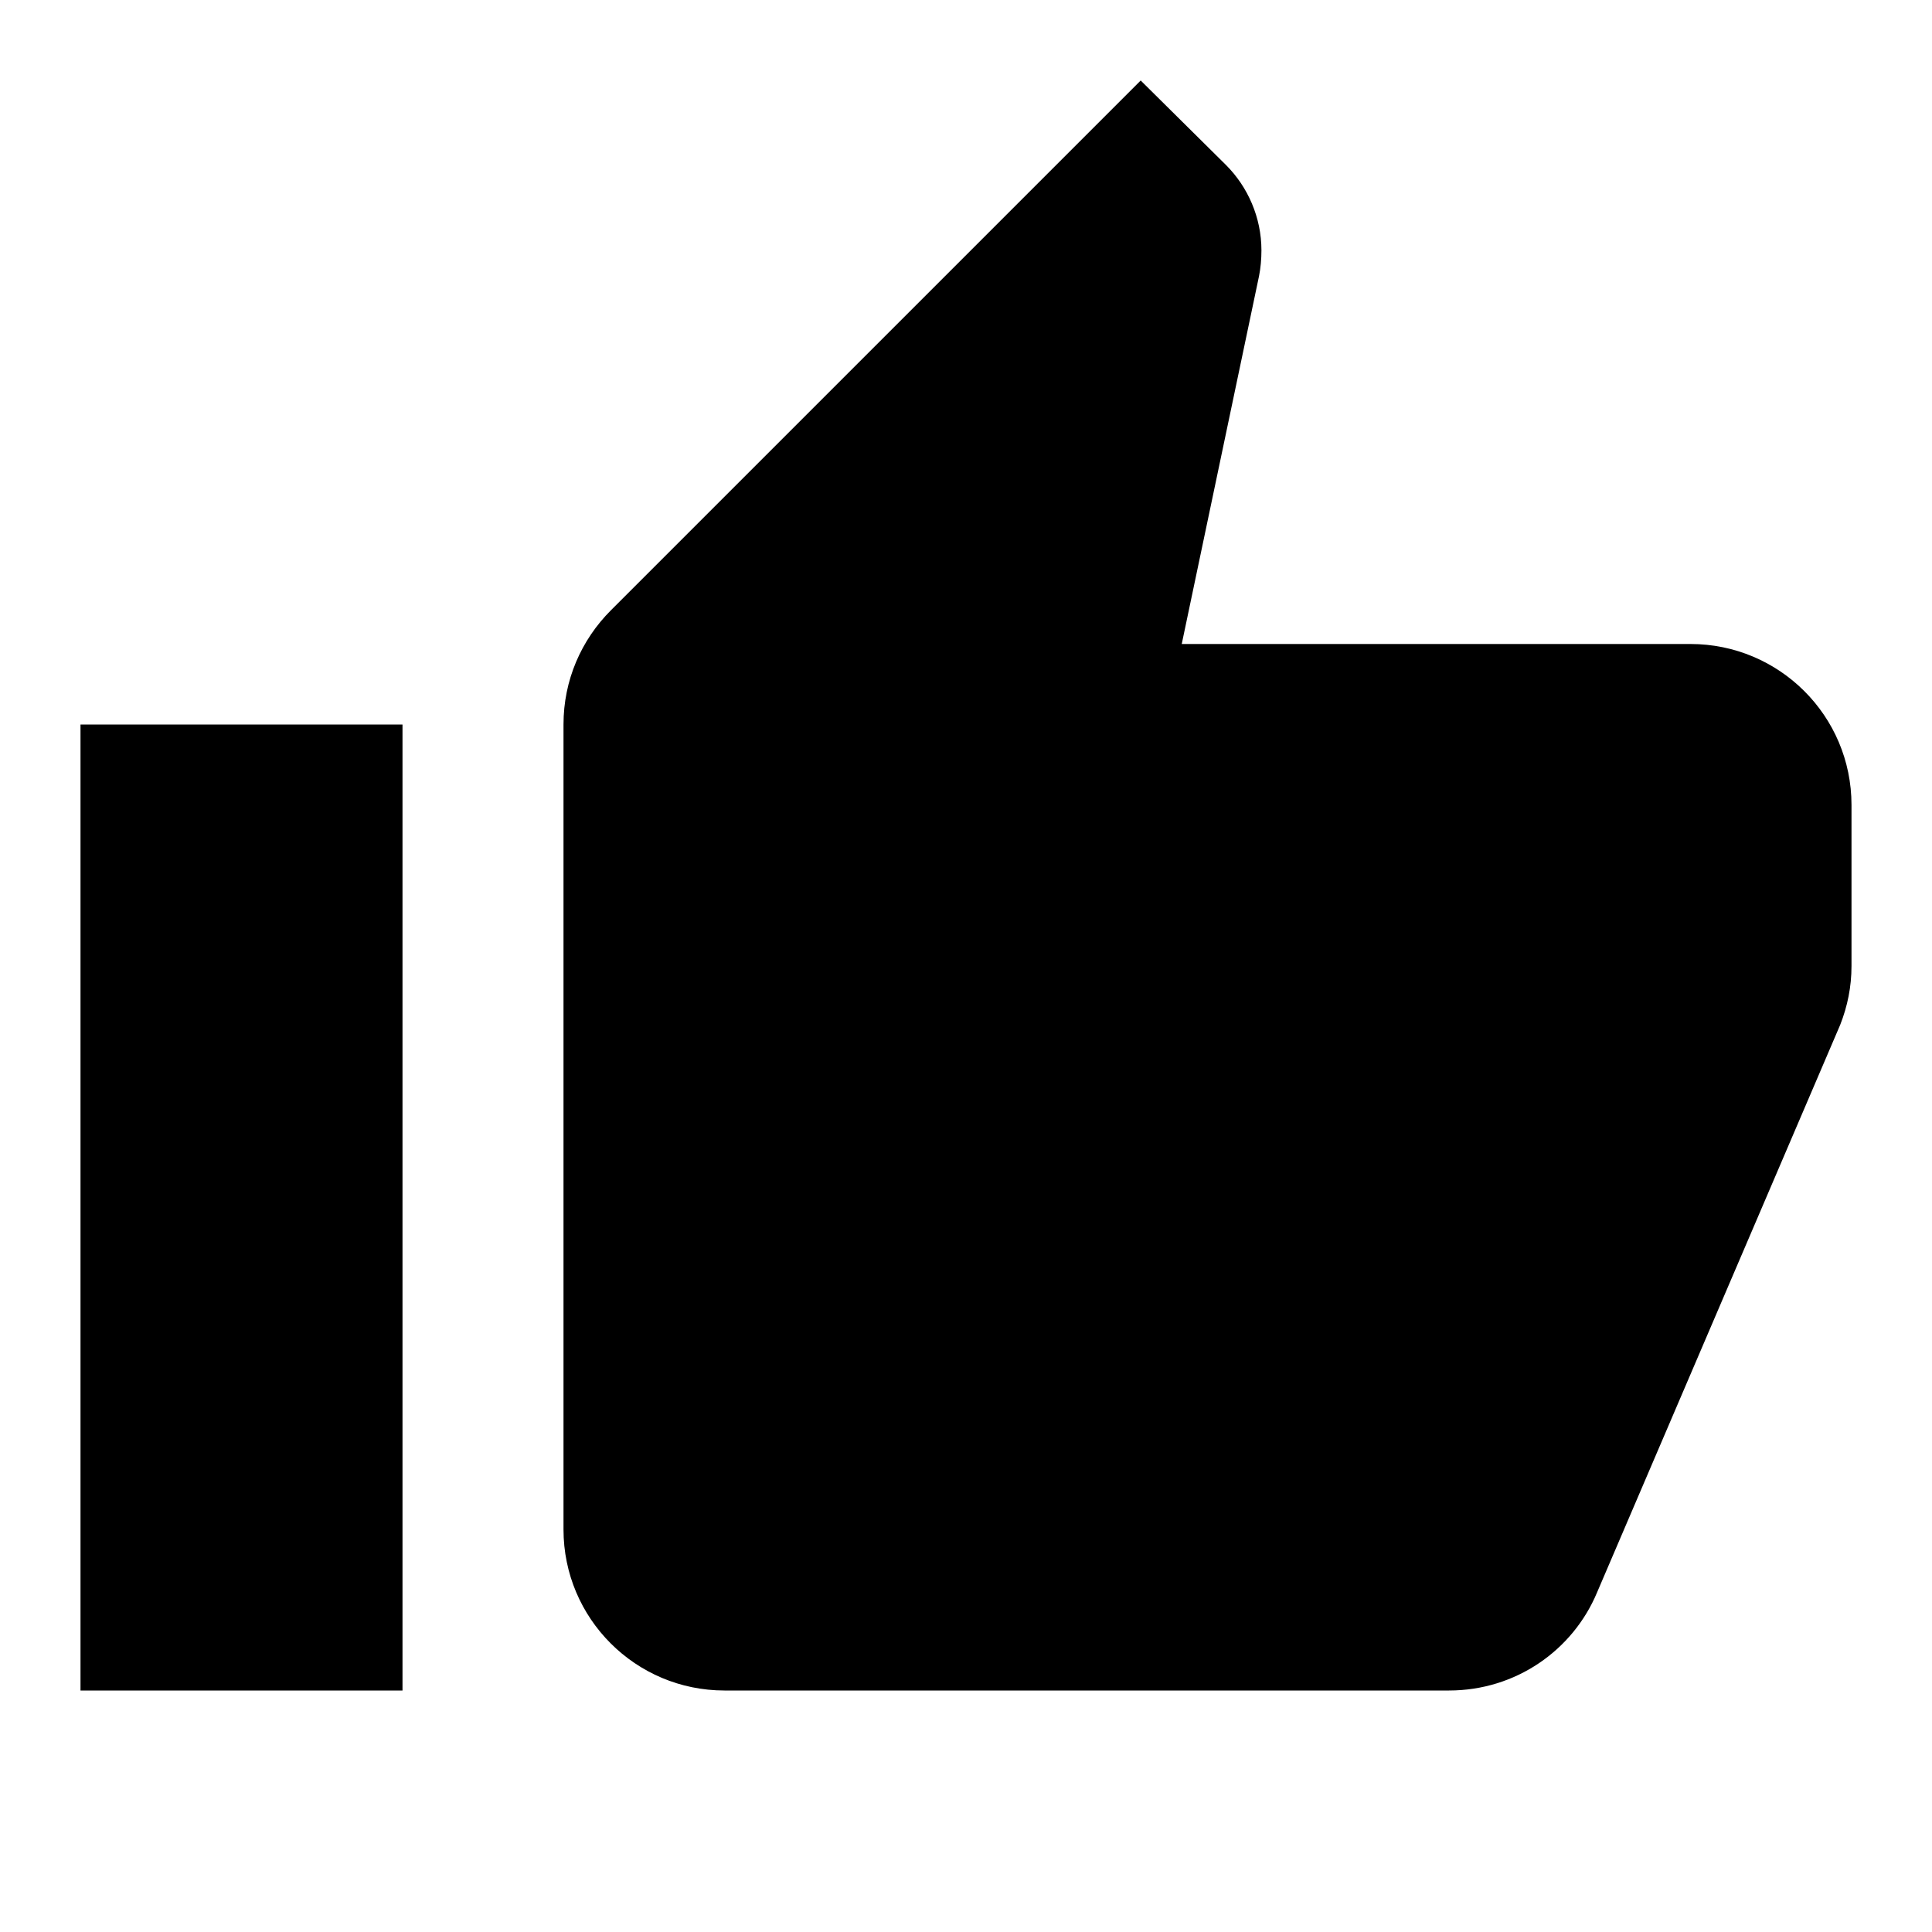
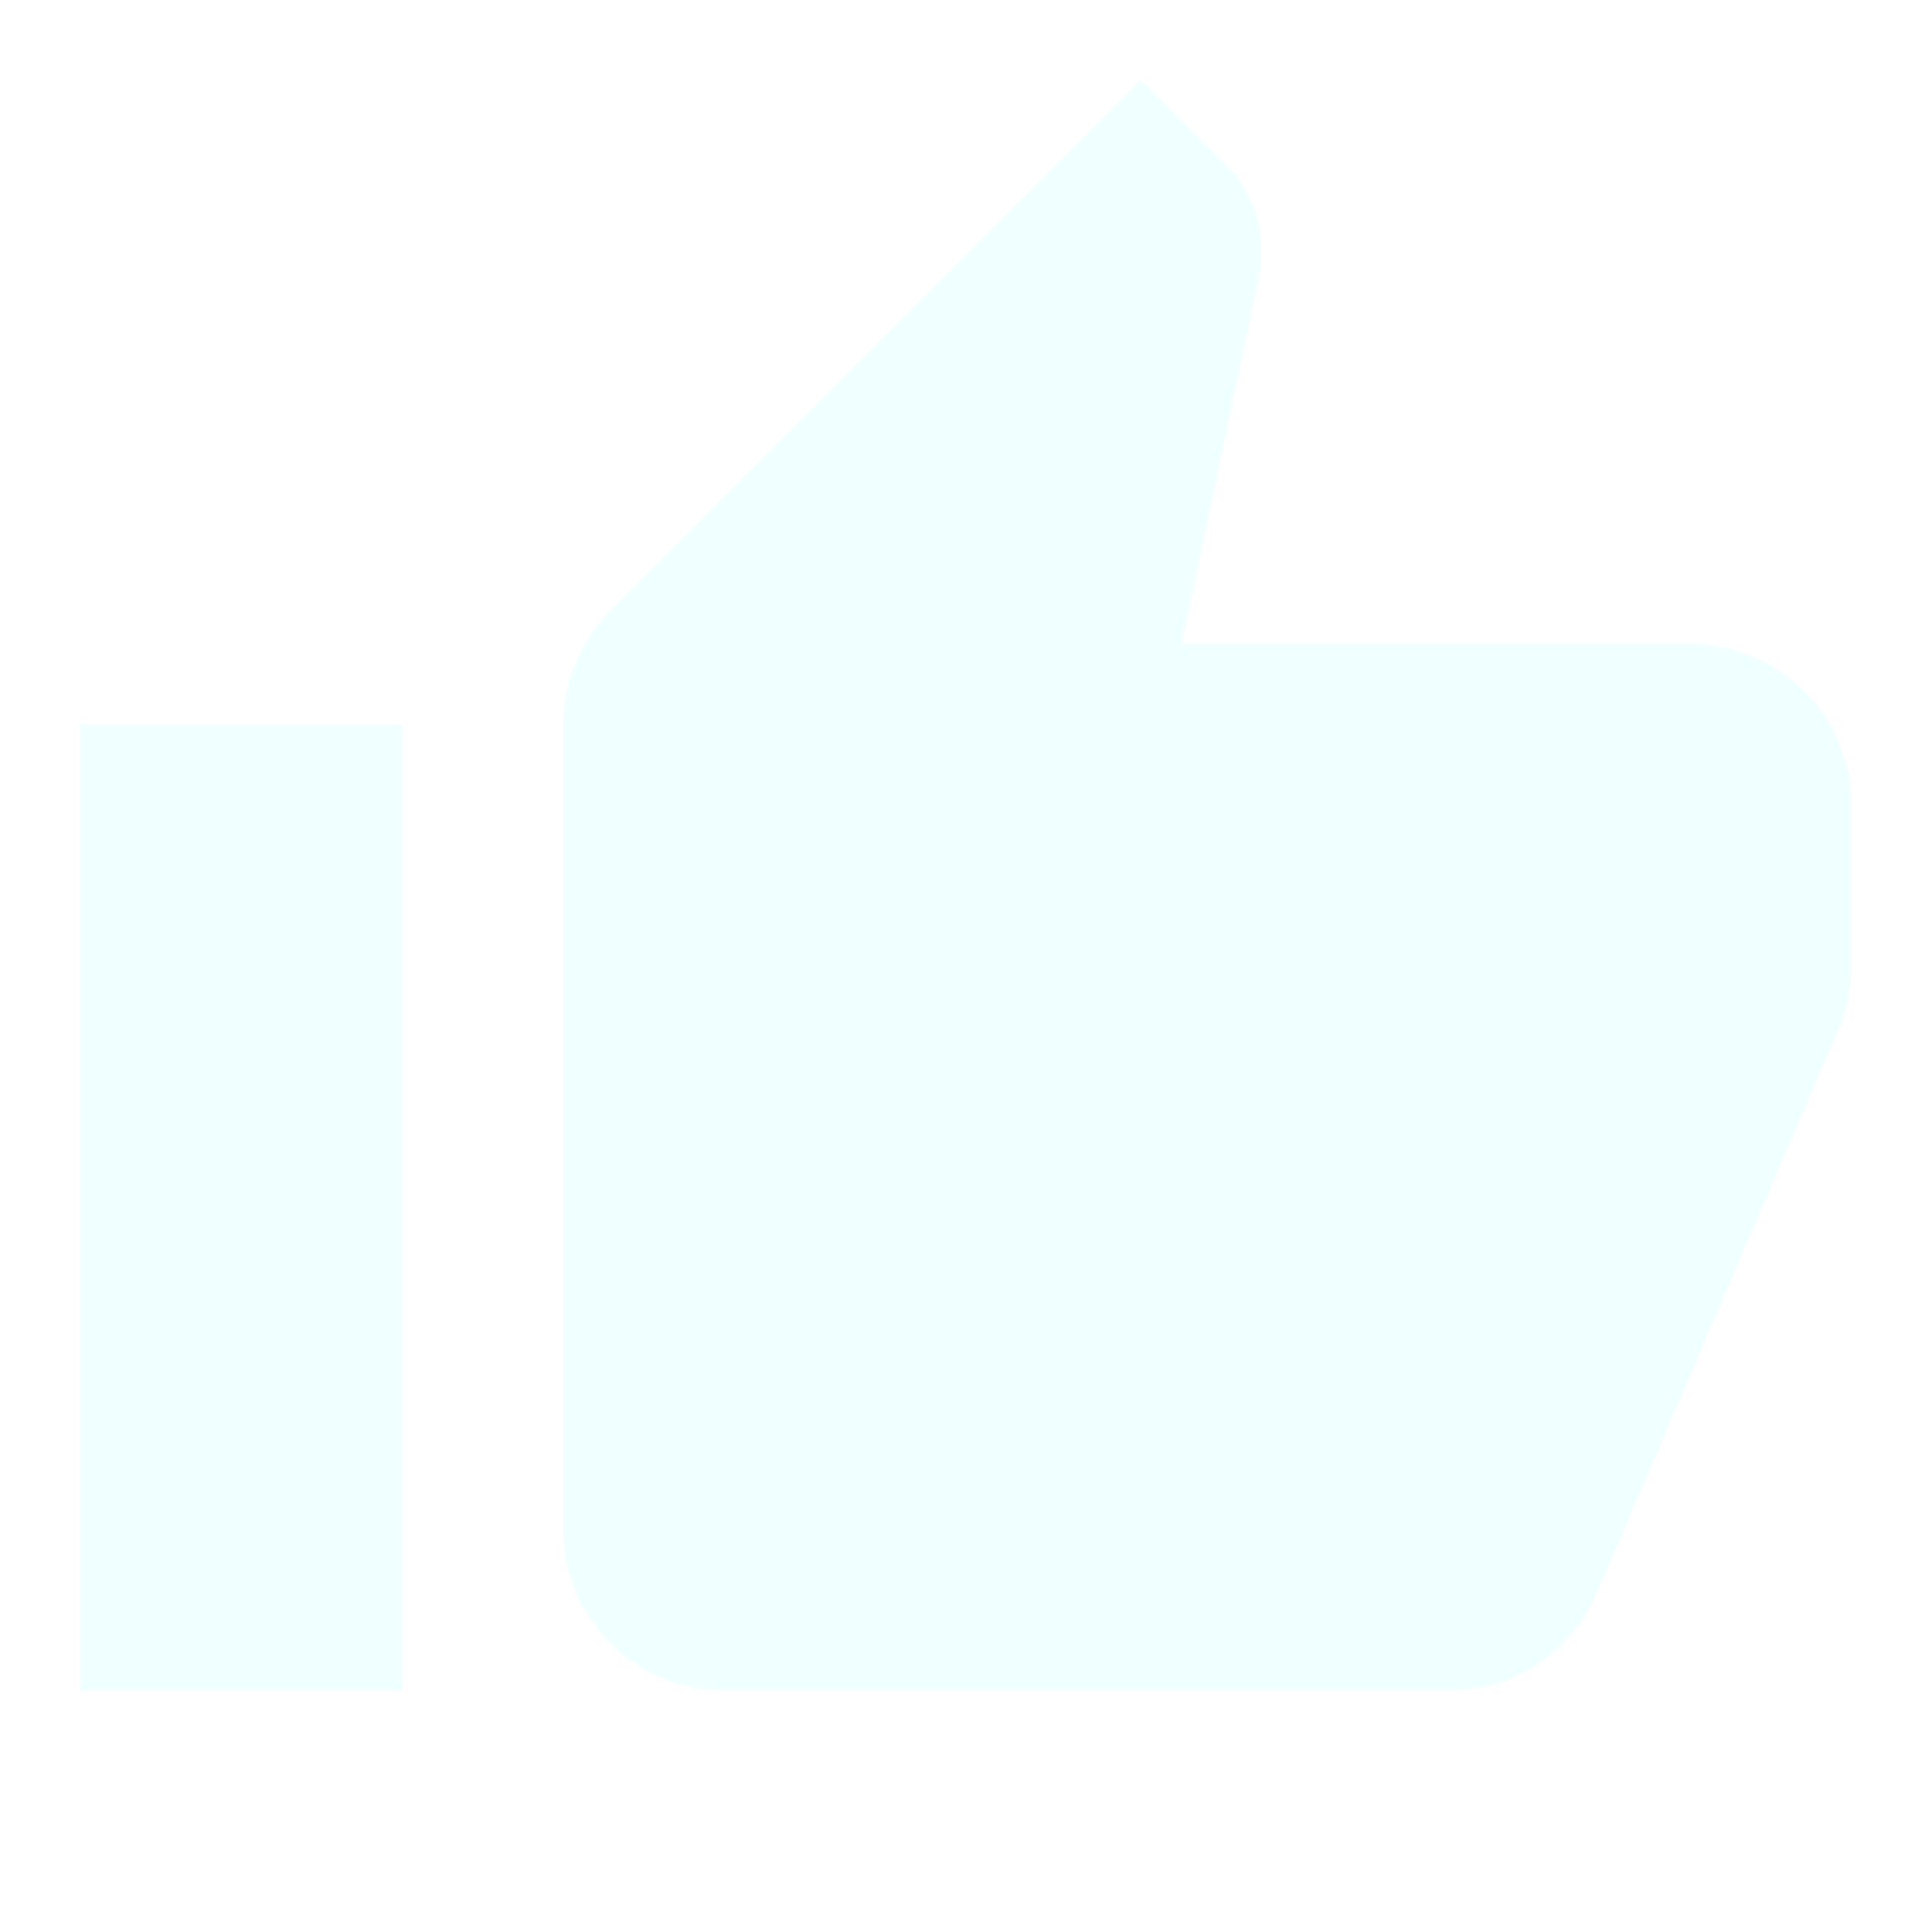
- <svg xmlns="http://www.w3.org/2000/svg" viewBox="0 0 24 24">
+ <svg xmlns="http://www.w3.org/2000/svg" fill="azure" viewBox="0 0 24 24">
  <path d="M23,10C23,8.89 22.1,8 21,8H14.68L15.64,3.43C15.66,3.33 15.67,3.22 15.67,3.11C15.67,2.7 15.5,2.32 15.23,2.05L14.17,1L7.59,7.58C7.22,7.95 7,8.45 7,9V19A2,2 0 0,0 9,21H18C18.83,21 19.54,20.5 19.84,19.78L22.86,12.73C22.95,12.5 23,12.26 23,12V10M1,21H5V9H1V21Z" />
</svg>
